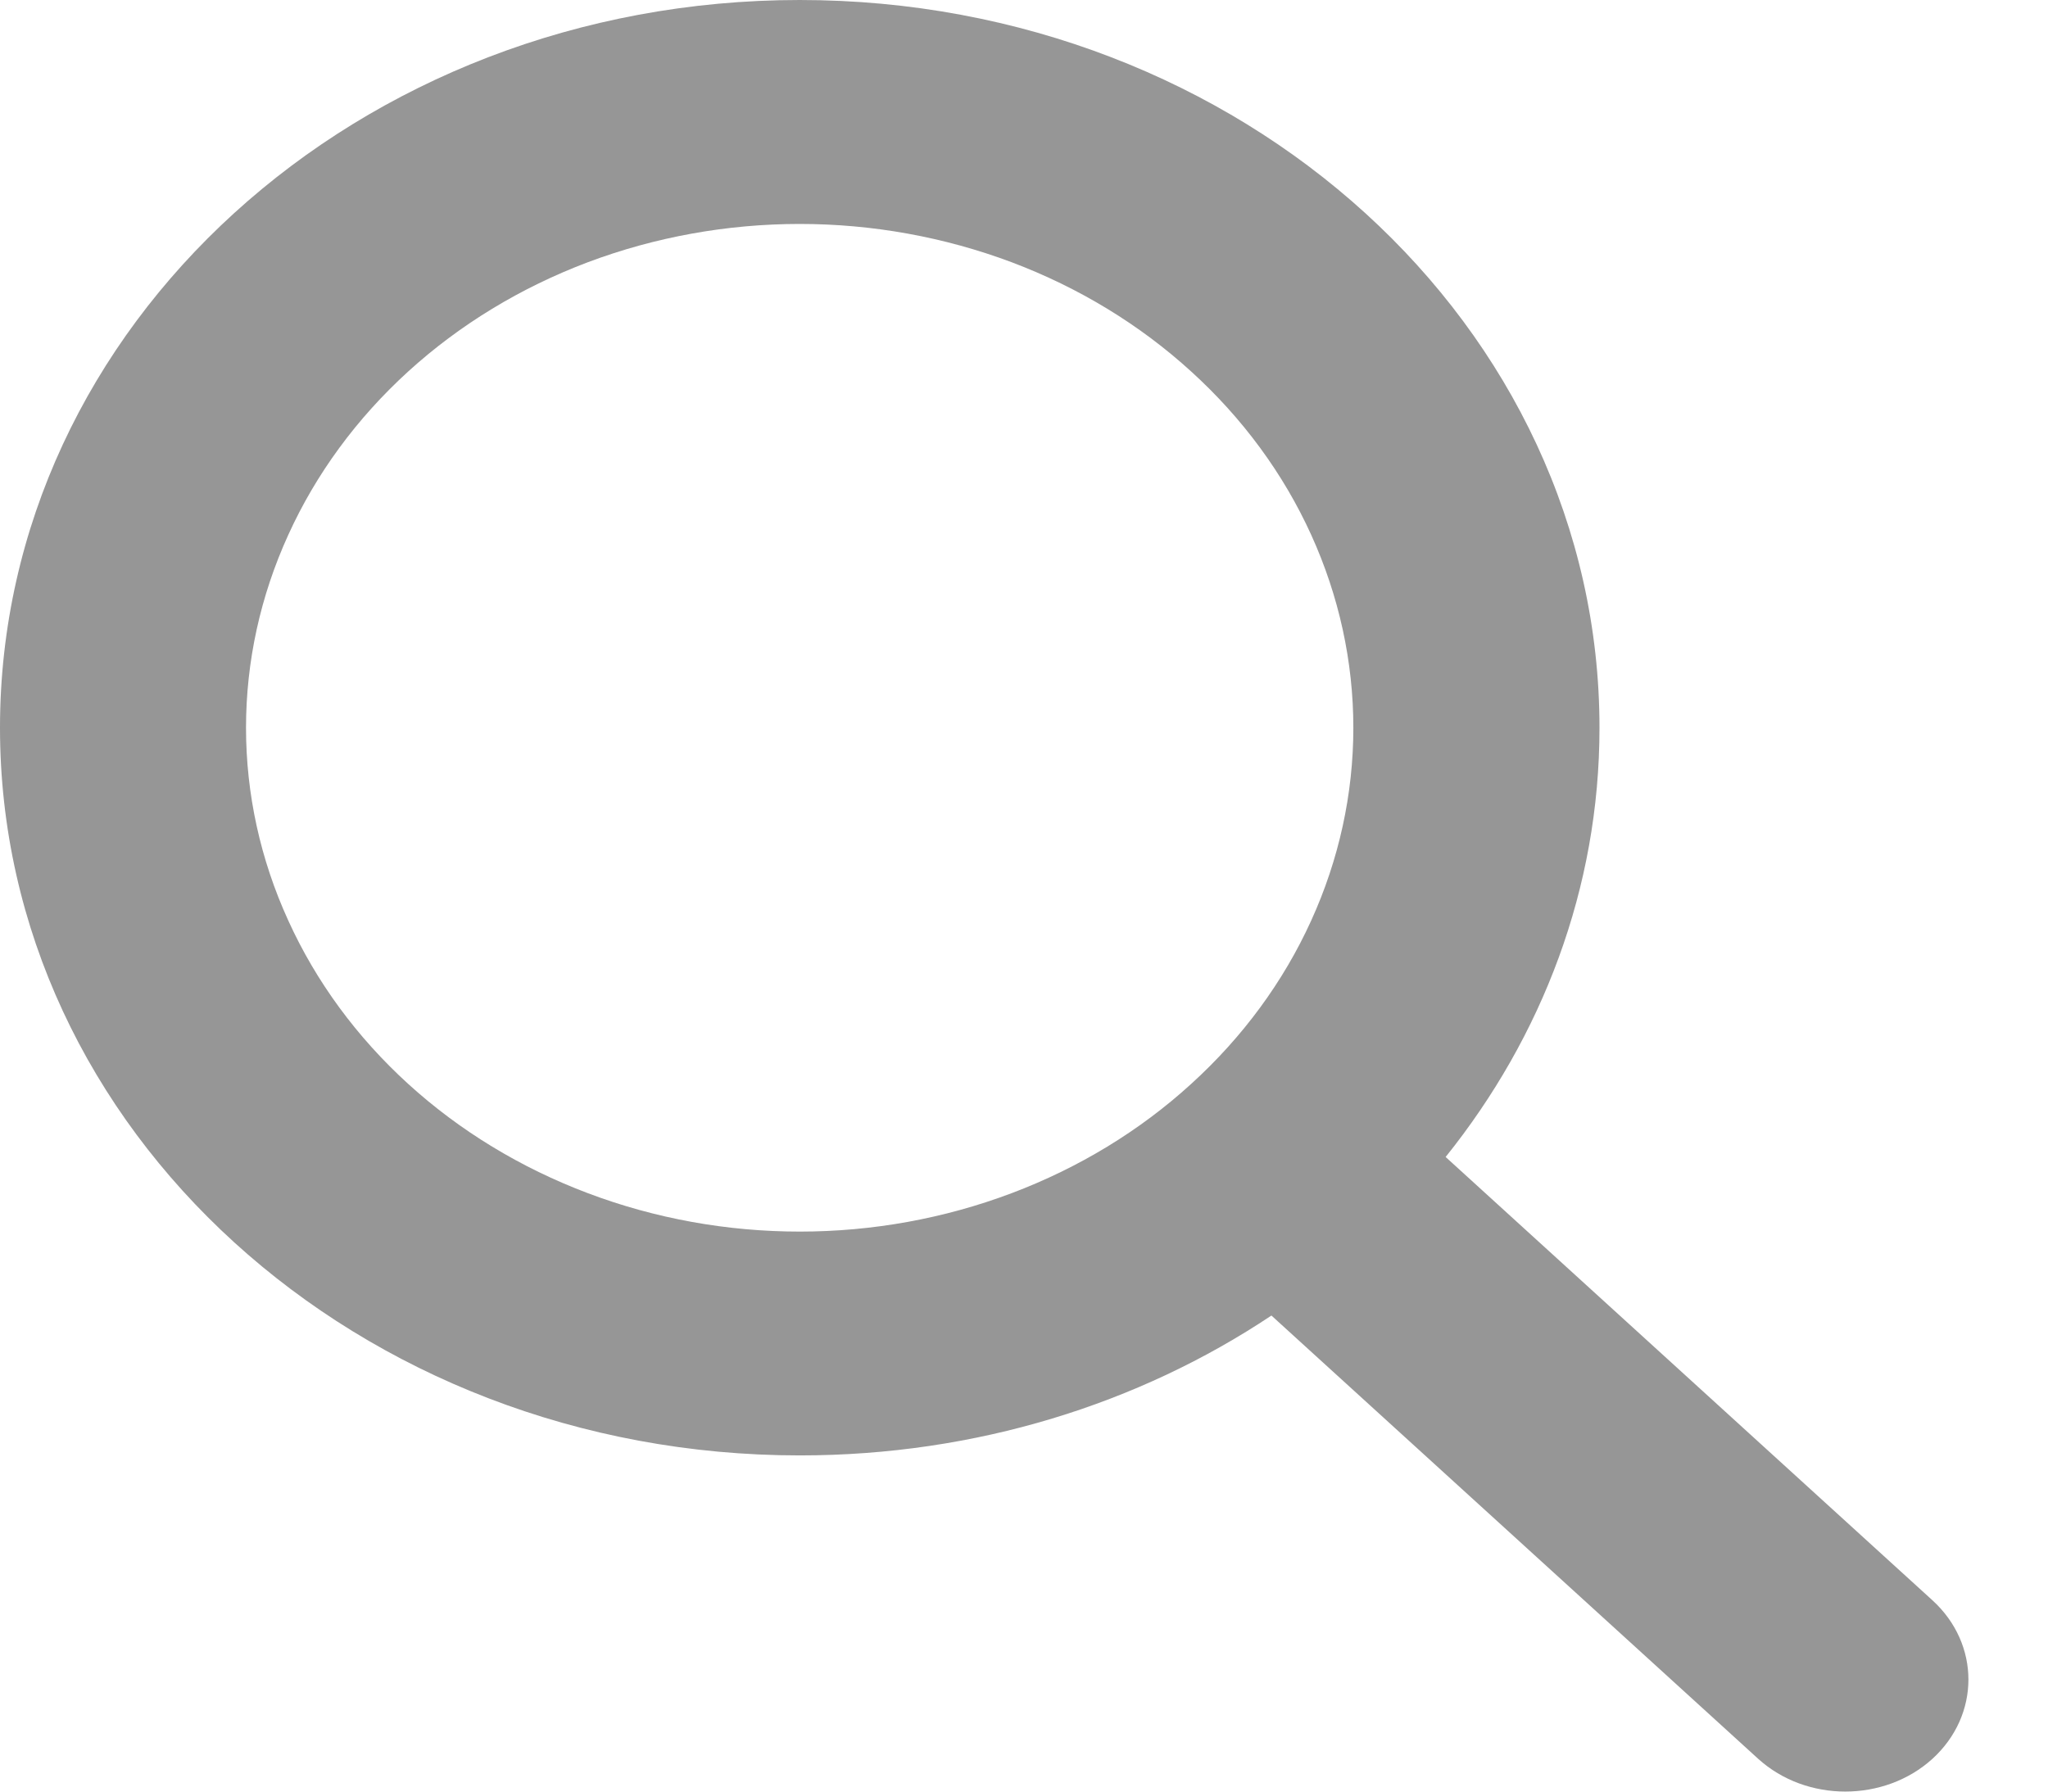
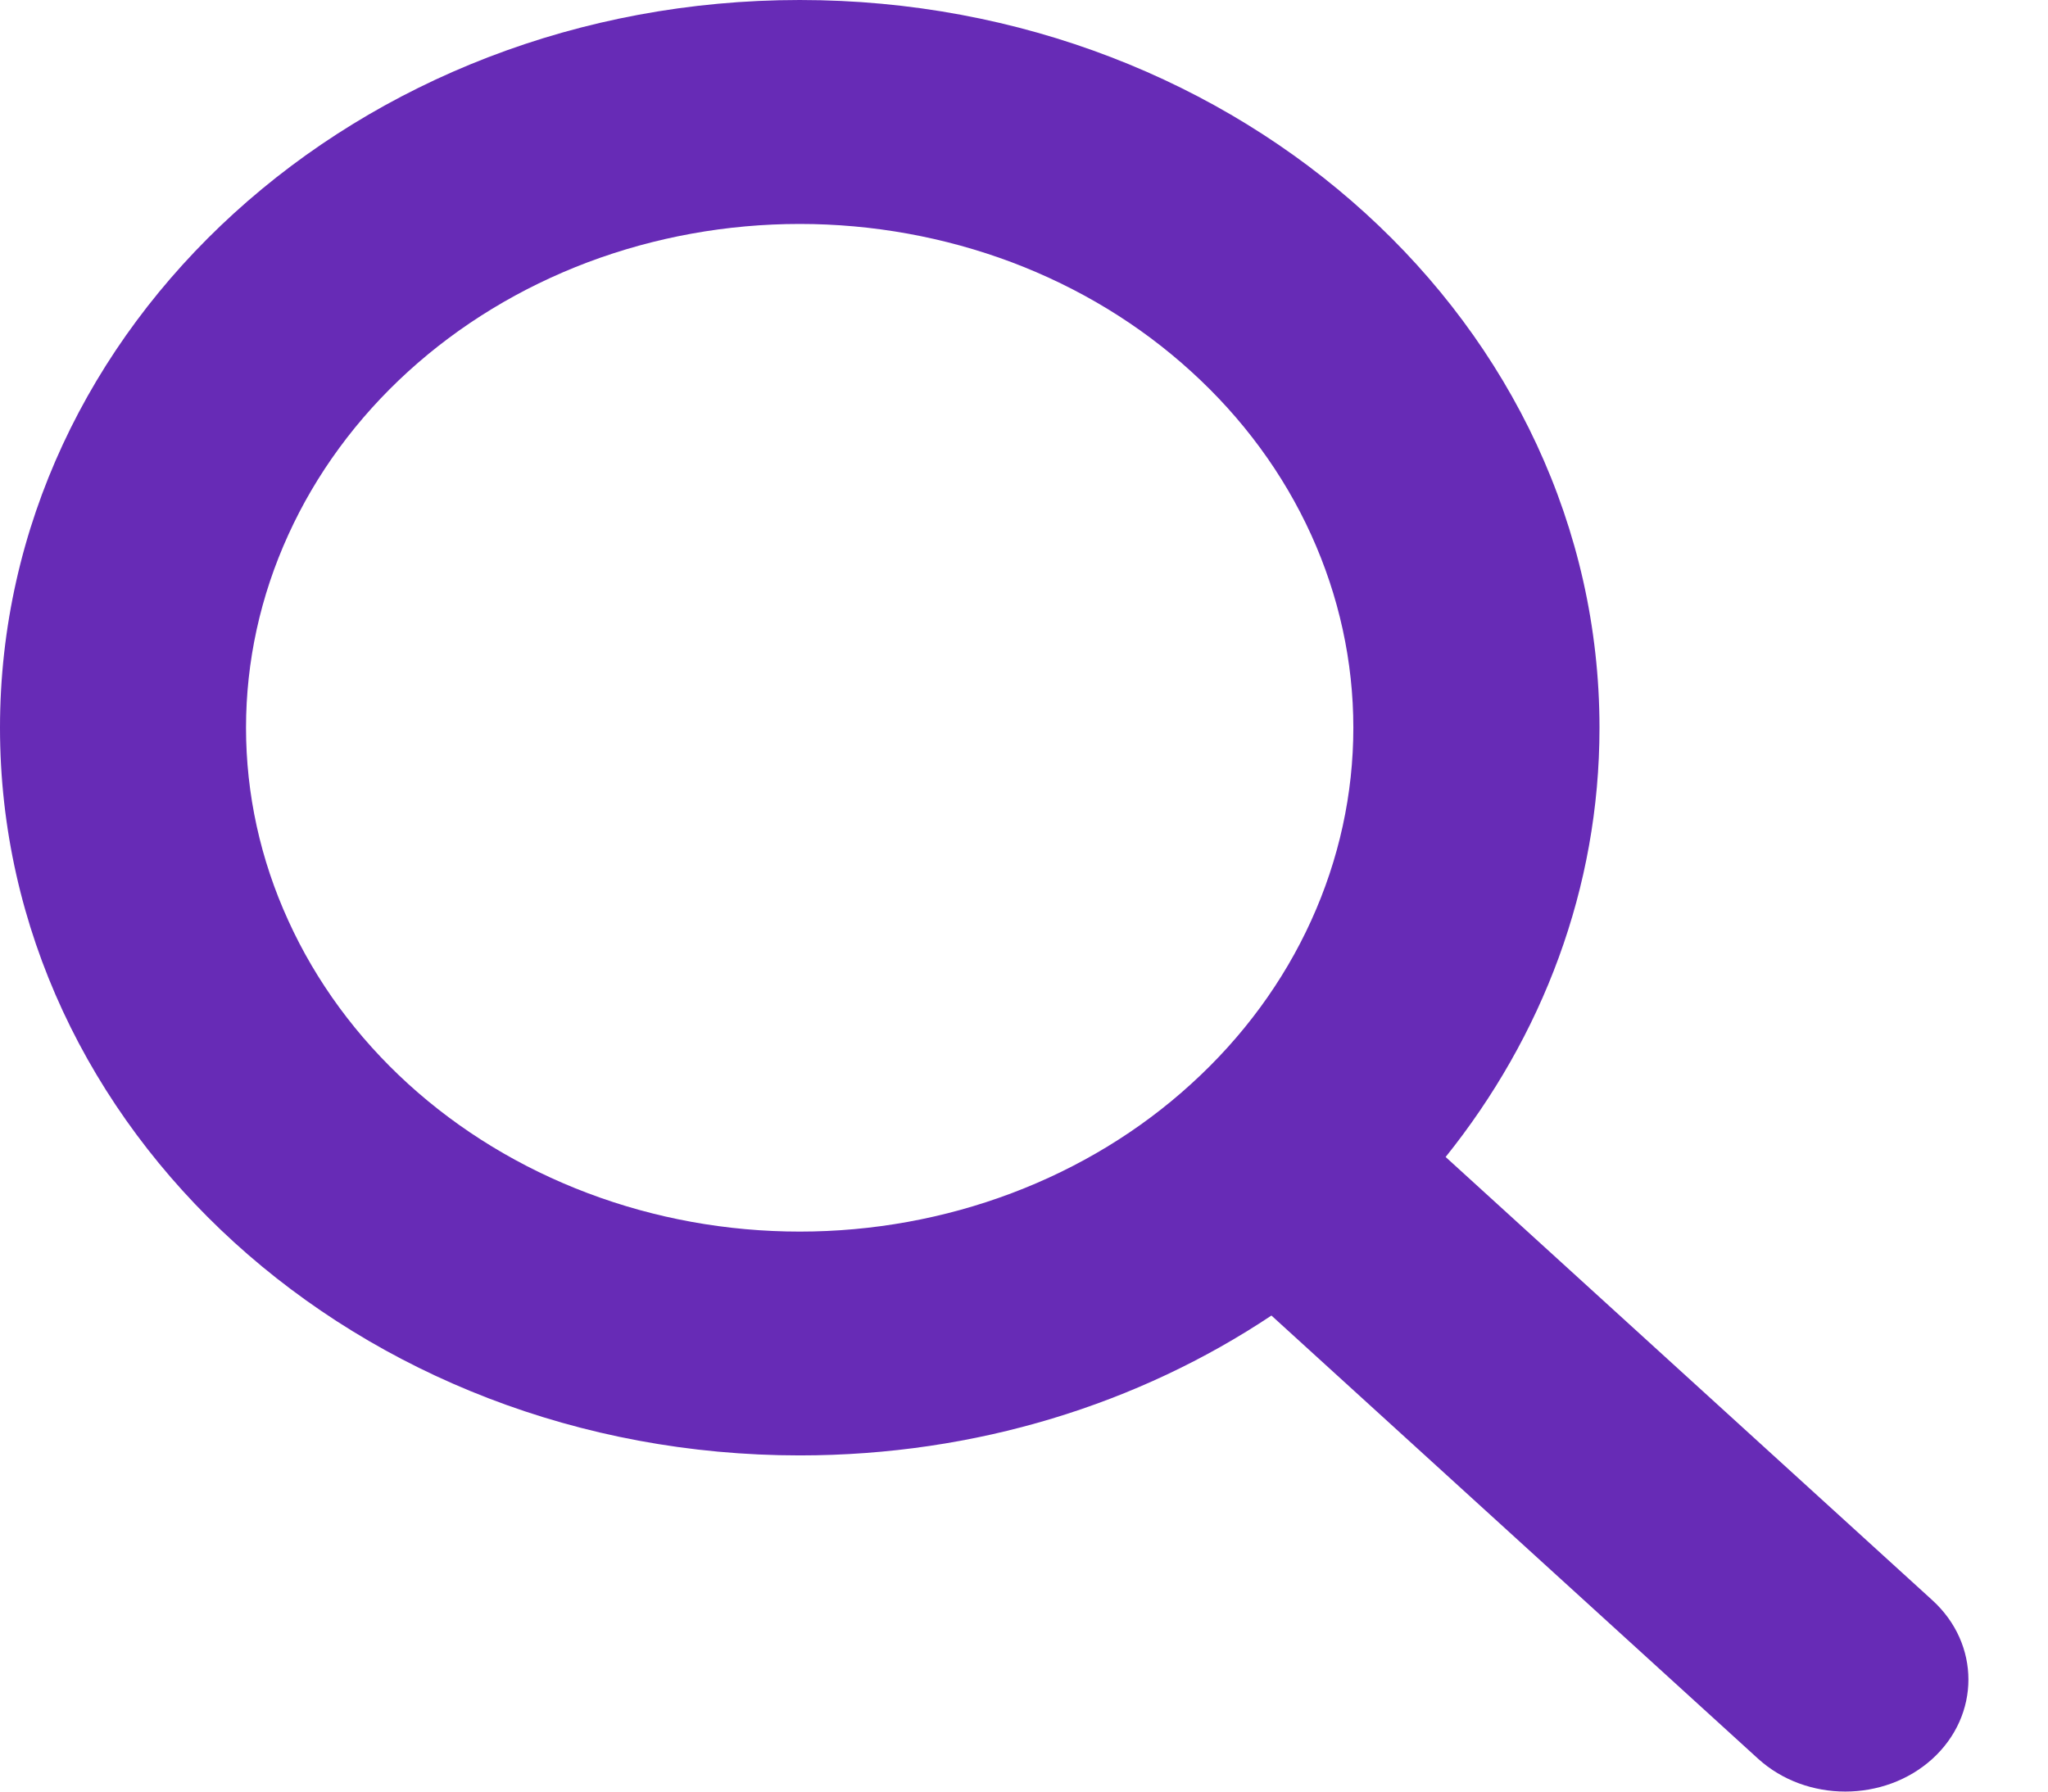
<svg xmlns="http://www.w3.org/2000/svg" width="16" height="14" viewBox="0 0 16 14" fill="none">
-   <path d="M12.496 5.687C12.496 6.942 12.048 8.101 11.294 9.041L15.097 12.505C15.472 12.847 15.472 13.402 15.097 13.744C14.721 14.085 14.112 14.085 13.736 13.744L9.933 10.28C8.9 10.969 7.627 11.373 6.248 11.373C2.796 11.373 0 8.828 0 5.687C0 2.545 2.796 0 6.248 0C9.699 0 12.496 2.545 12.496 5.687ZM6.248 9.624C6.816 9.624 7.378 9.522 7.903 9.324C8.428 9.126 8.905 8.836 9.306 8.47C9.708 8.105 10.027 7.671 10.244 7.193C10.461 6.716 10.573 6.204 10.573 5.687C10.573 5.17 10.461 4.658 10.244 4.18C10.027 3.702 9.708 3.268 9.306 2.903C8.905 2.537 8.428 2.247 7.903 2.049C7.378 1.852 6.816 1.75 6.248 1.75C5.68 1.75 5.117 1.852 4.593 2.049C4.068 2.247 3.591 2.537 3.189 2.903C2.788 3.268 2.469 3.702 2.252 4.18C2.034 4.658 1.922 5.17 1.922 5.687C1.922 6.204 2.034 6.716 2.252 7.193C2.469 7.671 2.788 8.105 3.189 8.47C3.591 8.836 4.068 9.126 4.593 9.324C5.117 9.522 5.68 9.624 6.248 9.624Z" fill="#969696" />
+   <path d="M12.496 5.687C12.496 6.942 12.048 8.101 11.294 9.041L15.097 12.505C15.472 12.847 15.472 13.402 15.097 13.744C14.721 14.085 14.112 14.085 13.736 13.744L9.933 10.28C8.9 10.969 7.627 11.373 6.248 11.373C2.796 11.373 0 8.828 0 5.687C0 2.545 2.796 0 6.248 0C9.699 0 12.496 2.545 12.496 5.687ZM6.248 9.624C6.816 9.624 7.378 9.522 7.903 9.324C8.428 9.126 8.905 8.836 9.306 8.47C9.708 8.105 10.027 7.671 10.244 7.193C10.461 6.716 10.573 6.204 10.573 5.687C10.573 5.17 10.461 4.658 10.244 4.18C10.027 3.702 9.708 3.268 9.306 2.903C8.905 2.537 8.428 2.247 7.903 2.049C7.378 1.852 6.816 1.75 6.248 1.75C5.68 1.75 5.117 1.852 4.593 2.049C4.068 2.247 3.591 2.537 3.189 2.903C2.788 3.268 2.469 3.702 2.252 4.18C2.034 4.658 1.922 5.17 1.922 5.687C1.922 6.204 2.034 6.716 2.252 7.193C2.469 7.671 2.788 8.105 3.189 8.47C3.591 8.836 4.068 9.126 4.593 9.324C5.117 9.522 5.68 9.624 6.248 9.624Z" fill="#672BB6" />
</svg>
